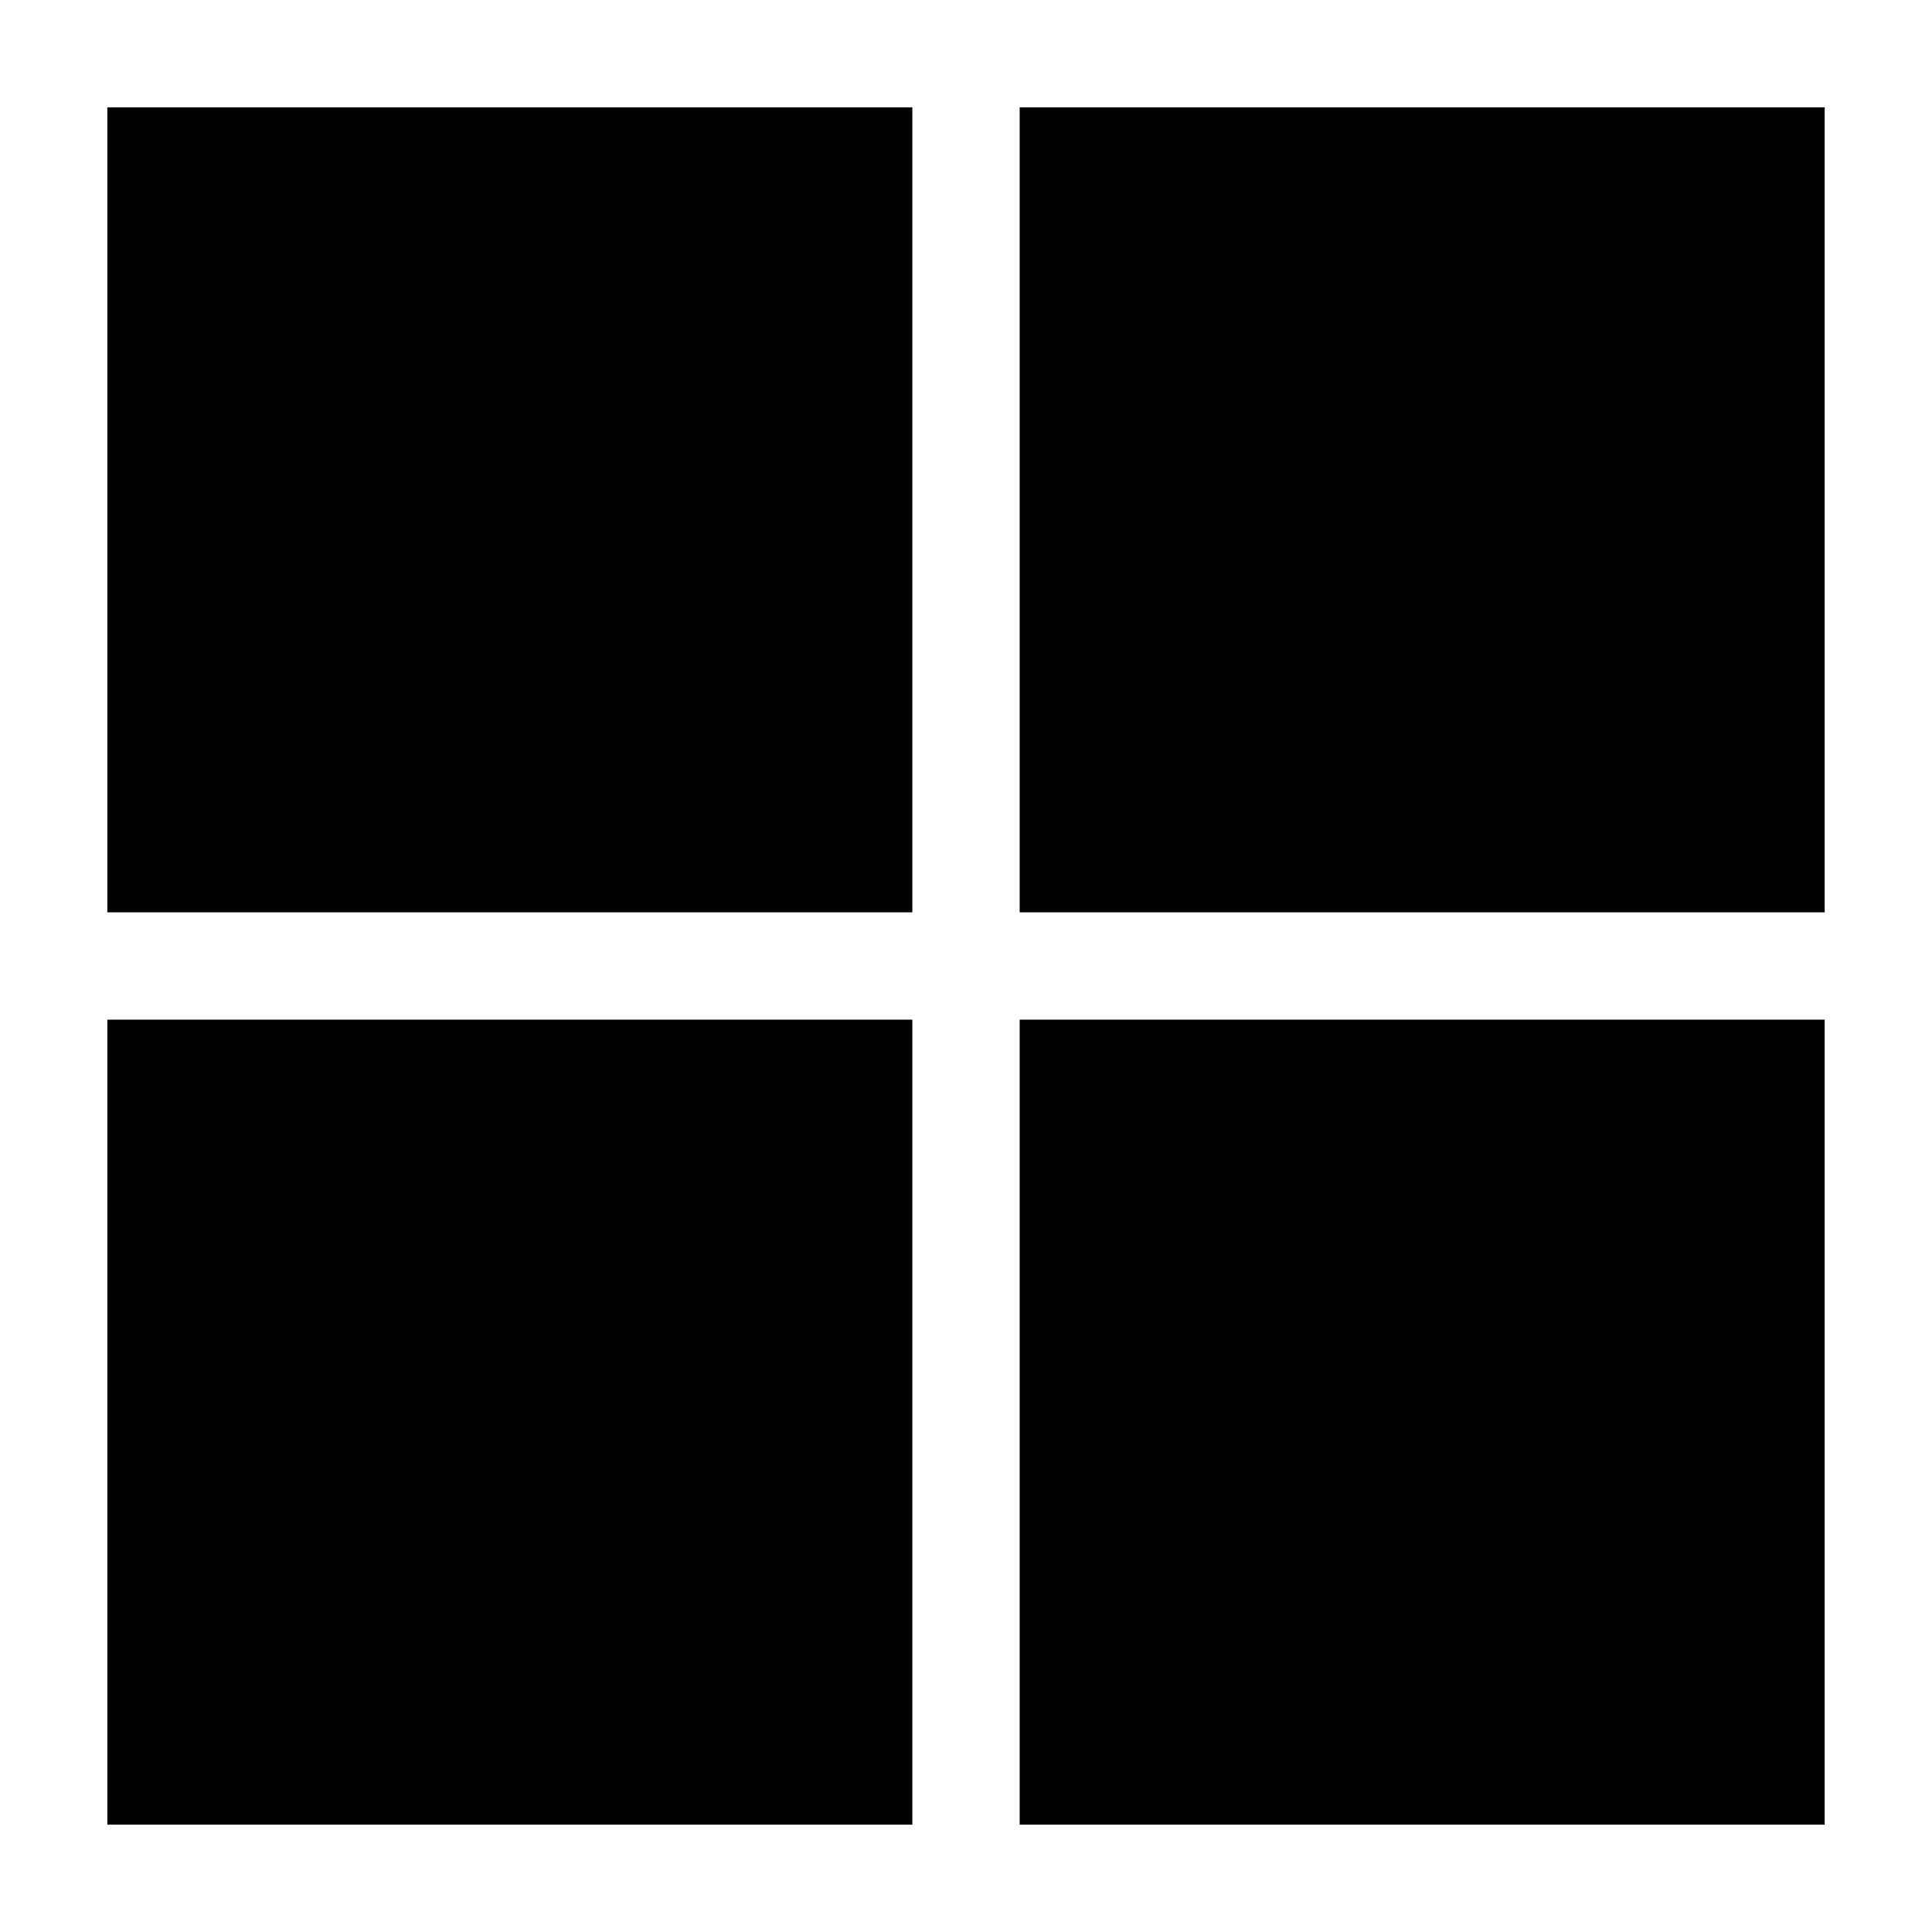
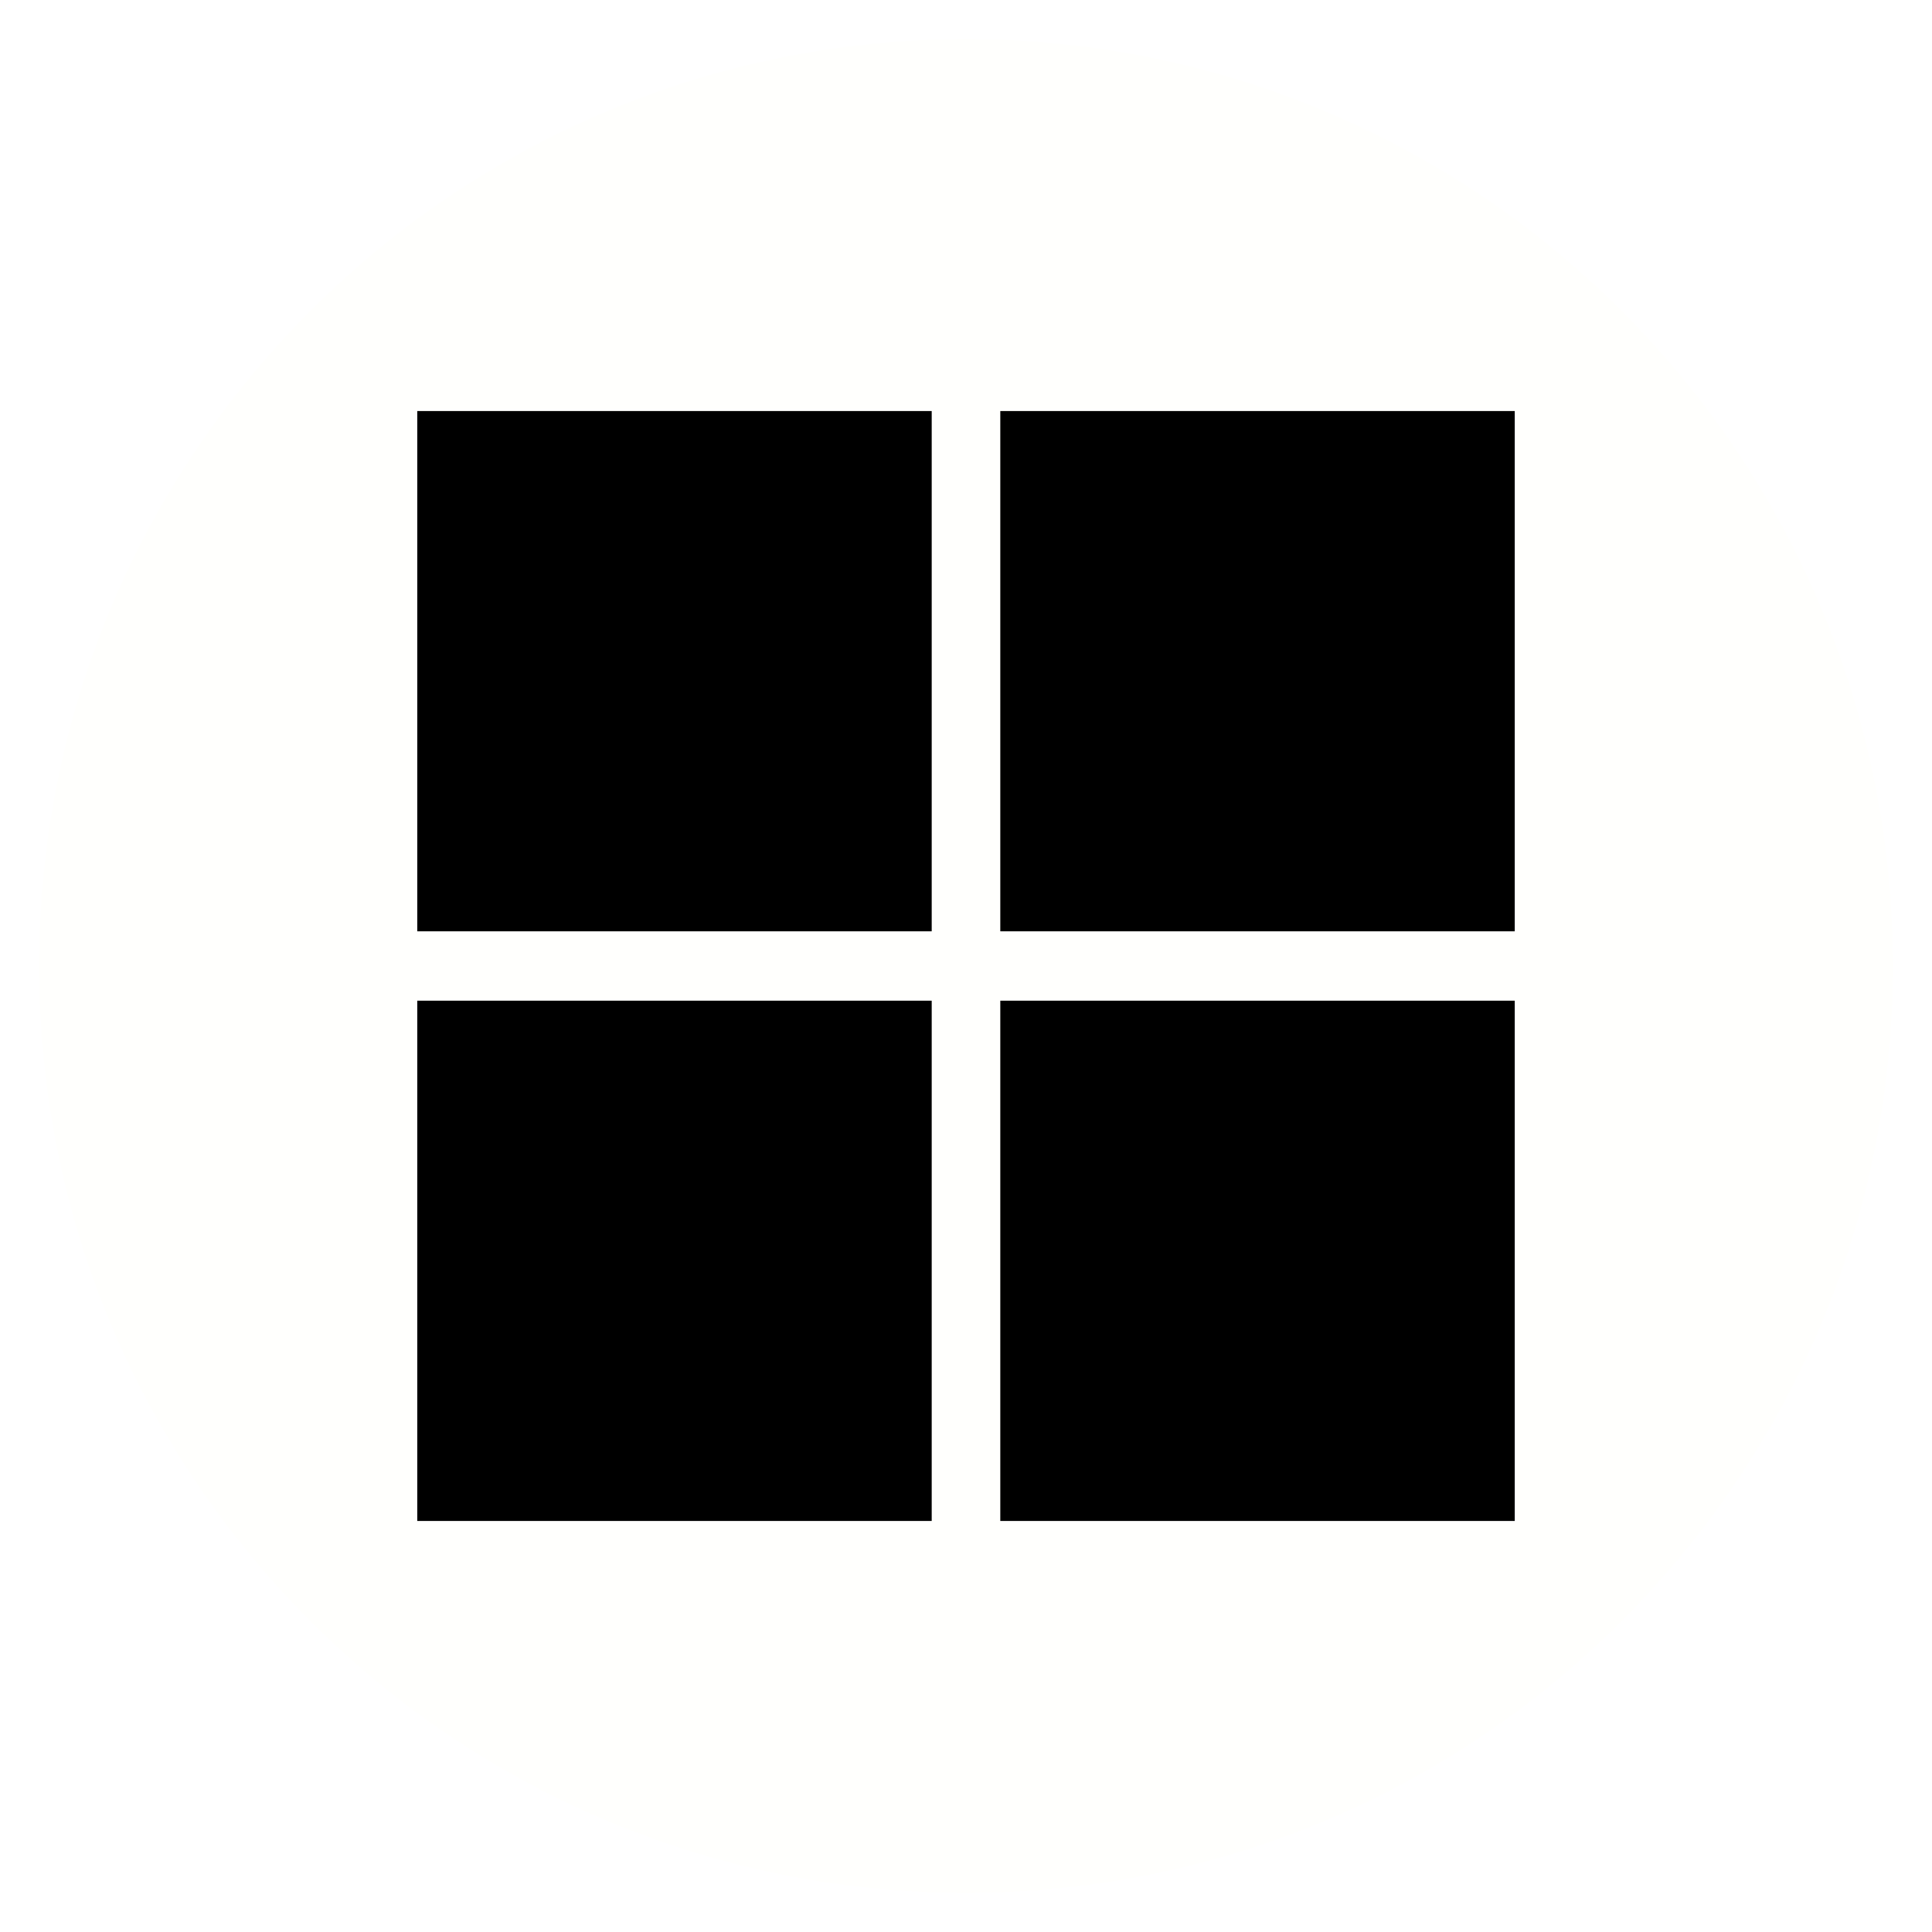
<svg xmlns="http://www.w3.org/2000/svg" id="emoji" viewBox="0 0 72 72" version="1.1">
-   <defs id="defs16" />
-   <g id="g1365" transform="translate(-0.3808556,0.6290552)">
+   <defs id="defs2298">
+     <linearGradient id="linearGradient4804">
+       <stop style="stop-color:#000000;stop-opacity:1;" offset="0" id="stop4802" />
+     </linearGradient>
+     <linearGradient id="linearGradient4780">
+       <stop style="stop-color:#000000;stop-opacity:1;" offset="0" id="stop4778" />
+     </linearGradient>
+   </defs>
+   <ellipse style="fill:#fffffd;fill-opacity:1;stroke:none" id="path848" cx="36" cy="36" rx="34.541" ry="34.54" />
+   <g id="g1365" transform="matrix(0.6390625,0,0,0.6463081,12.75036,13.13947)">
    <g id="g1318">
      <rect style="fill:#000000;stroke:#000000;stroke-width:0;stroke-miterlimit:4;stroke-dasharray:none;stroke-opacity:0" id="rect1027" width="30" height="30" x="4.381" y="3.371" />
      <rect style="fill:#000000;stroke:#000000;stroke-width:0;stroke-miterlimit:4;stroke-dasharray:none;stroke-opacity:0" id="rect1027-3" width="30" height="30" x="38.381" y="3.371" />
    </g>
    <g id="g1318-6" transform="translate(0,34)">
      <rect style="fill:#000000;stroke:#000000;stroke-width:0;stroke-miterlimit:4;stroke-dasharray:none;stroke-opacity:0" id="rect1027-7" width="30" height="30" x="4.381" y="3.371" />
      <rect style="fill:#000000;stroke:#000000;stroke-width:0;stroke-miterlimit:4;stroke-dasharray:none;stroke-opacity:0" id="rect1027-3-5" width="30" height="30" x="38.381" y="3.371" />
    </g>
  </g>
</svg>
